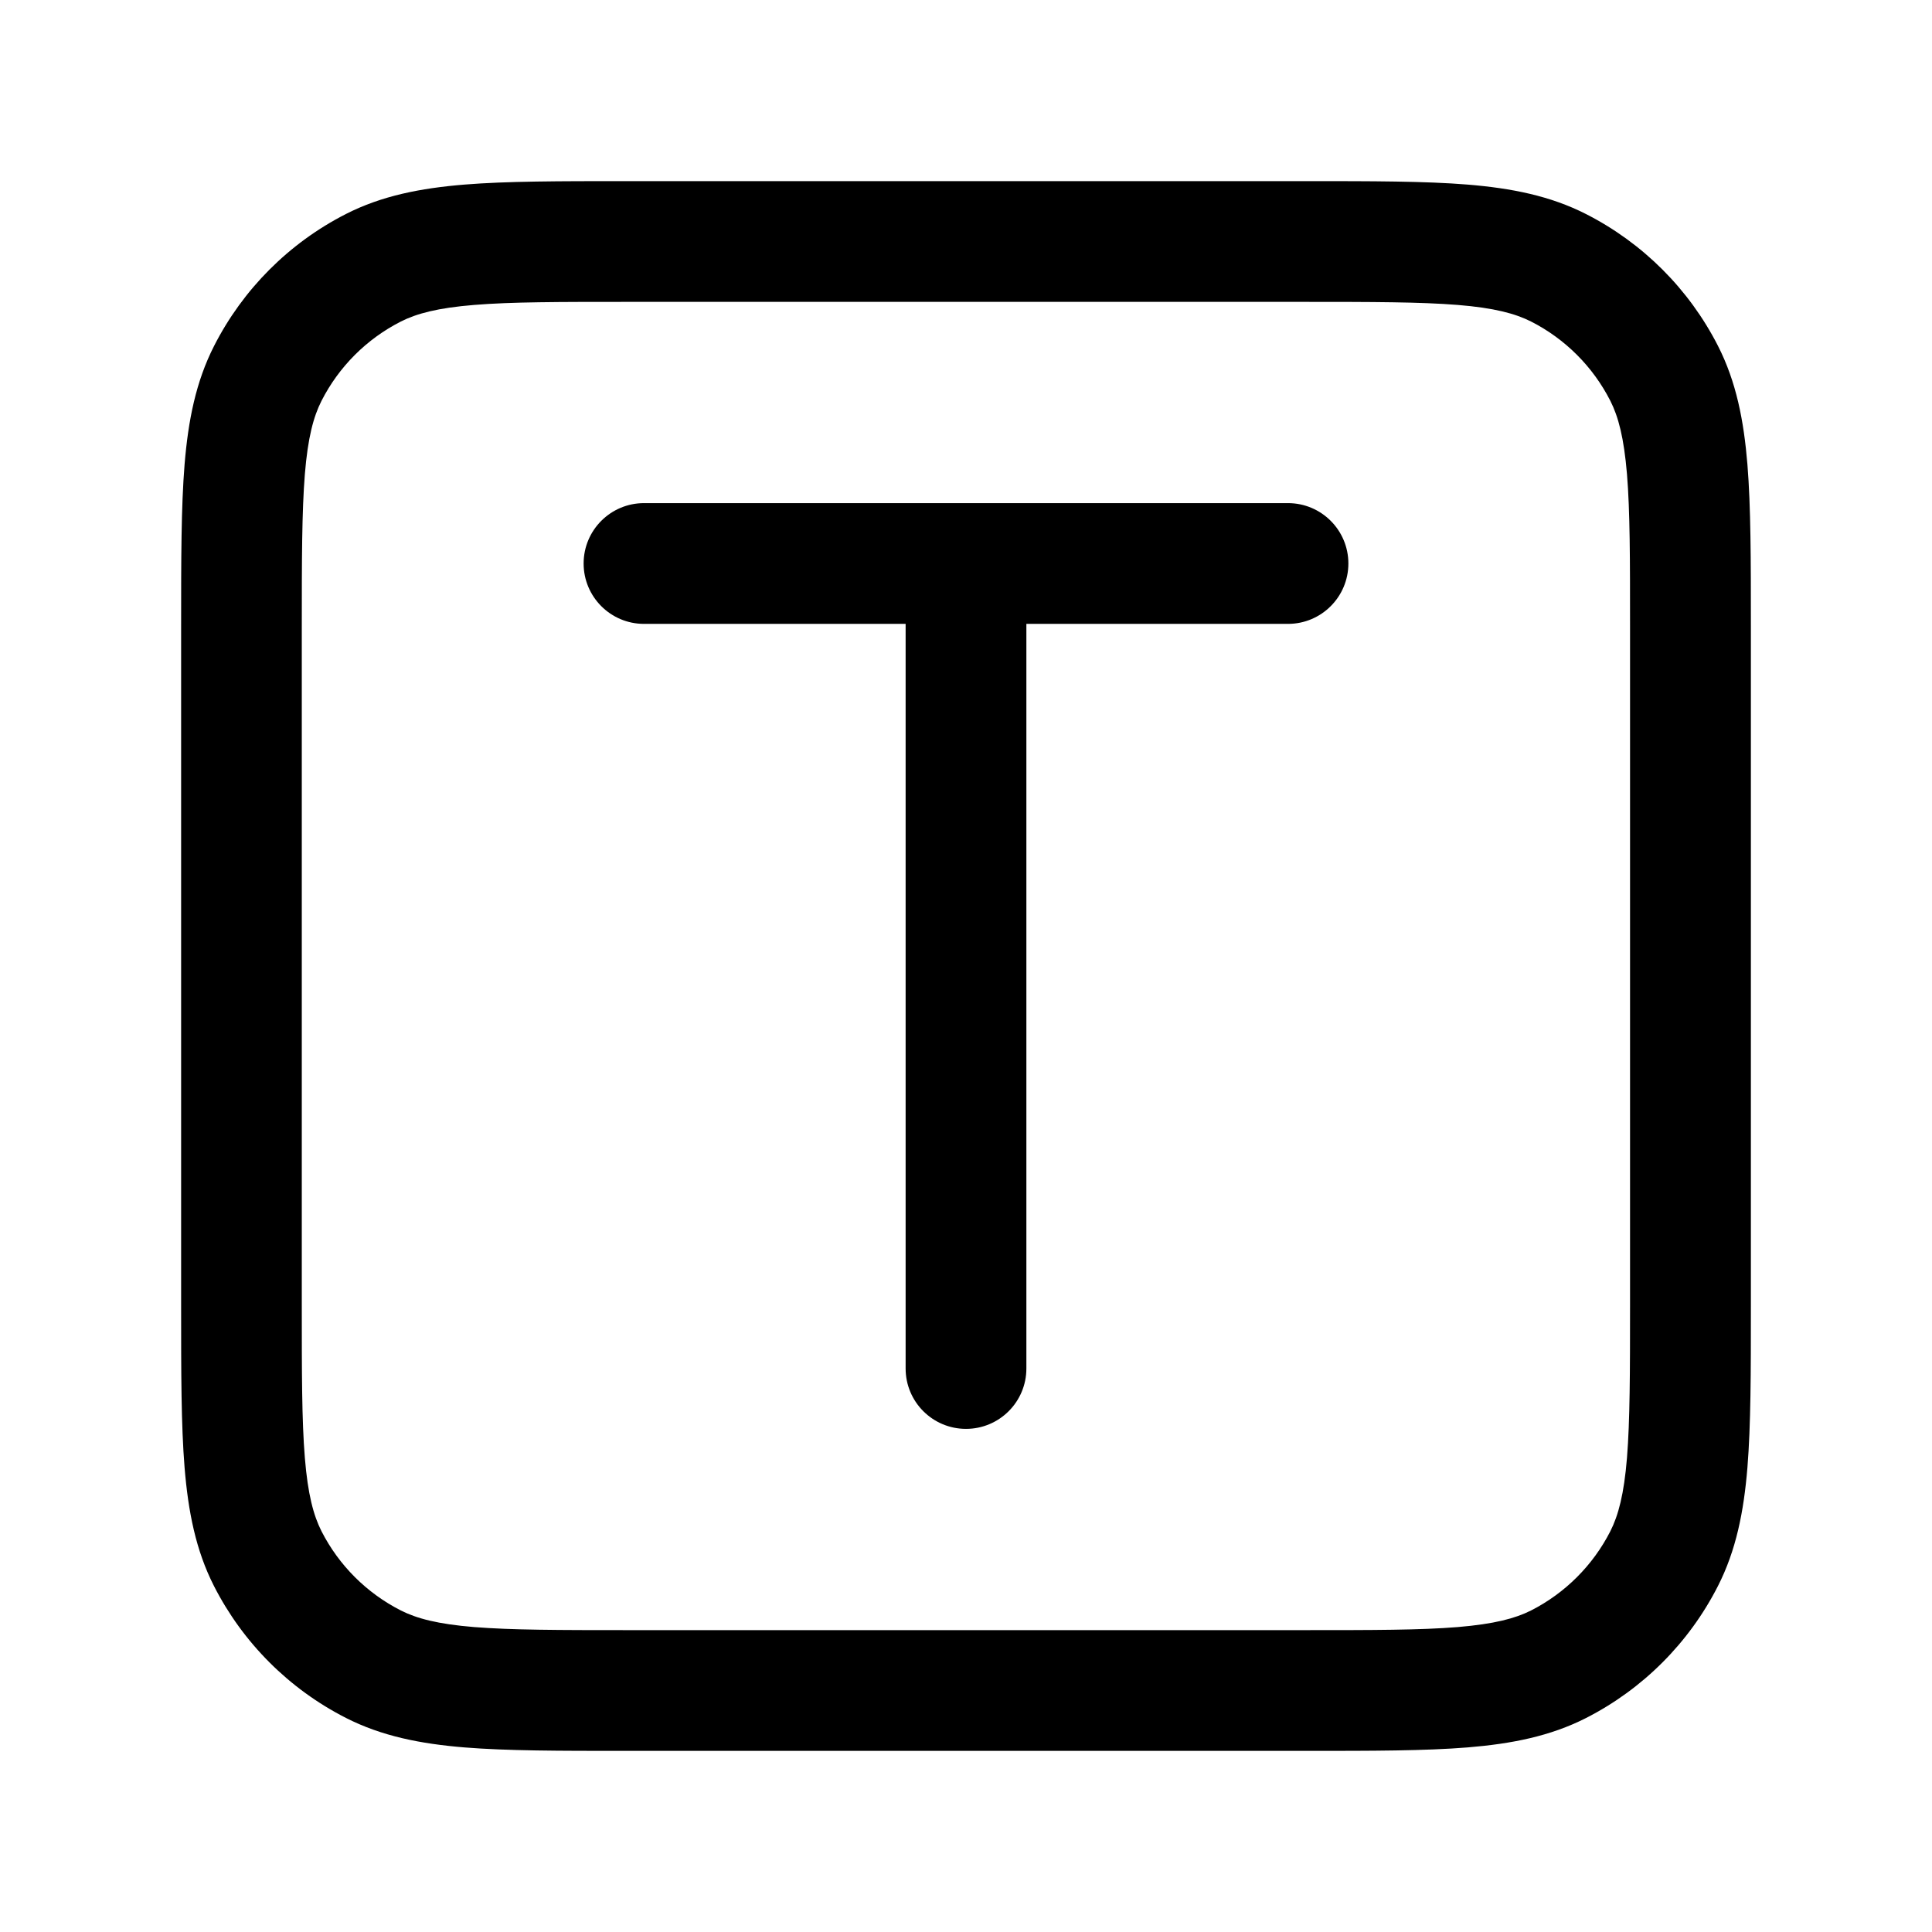
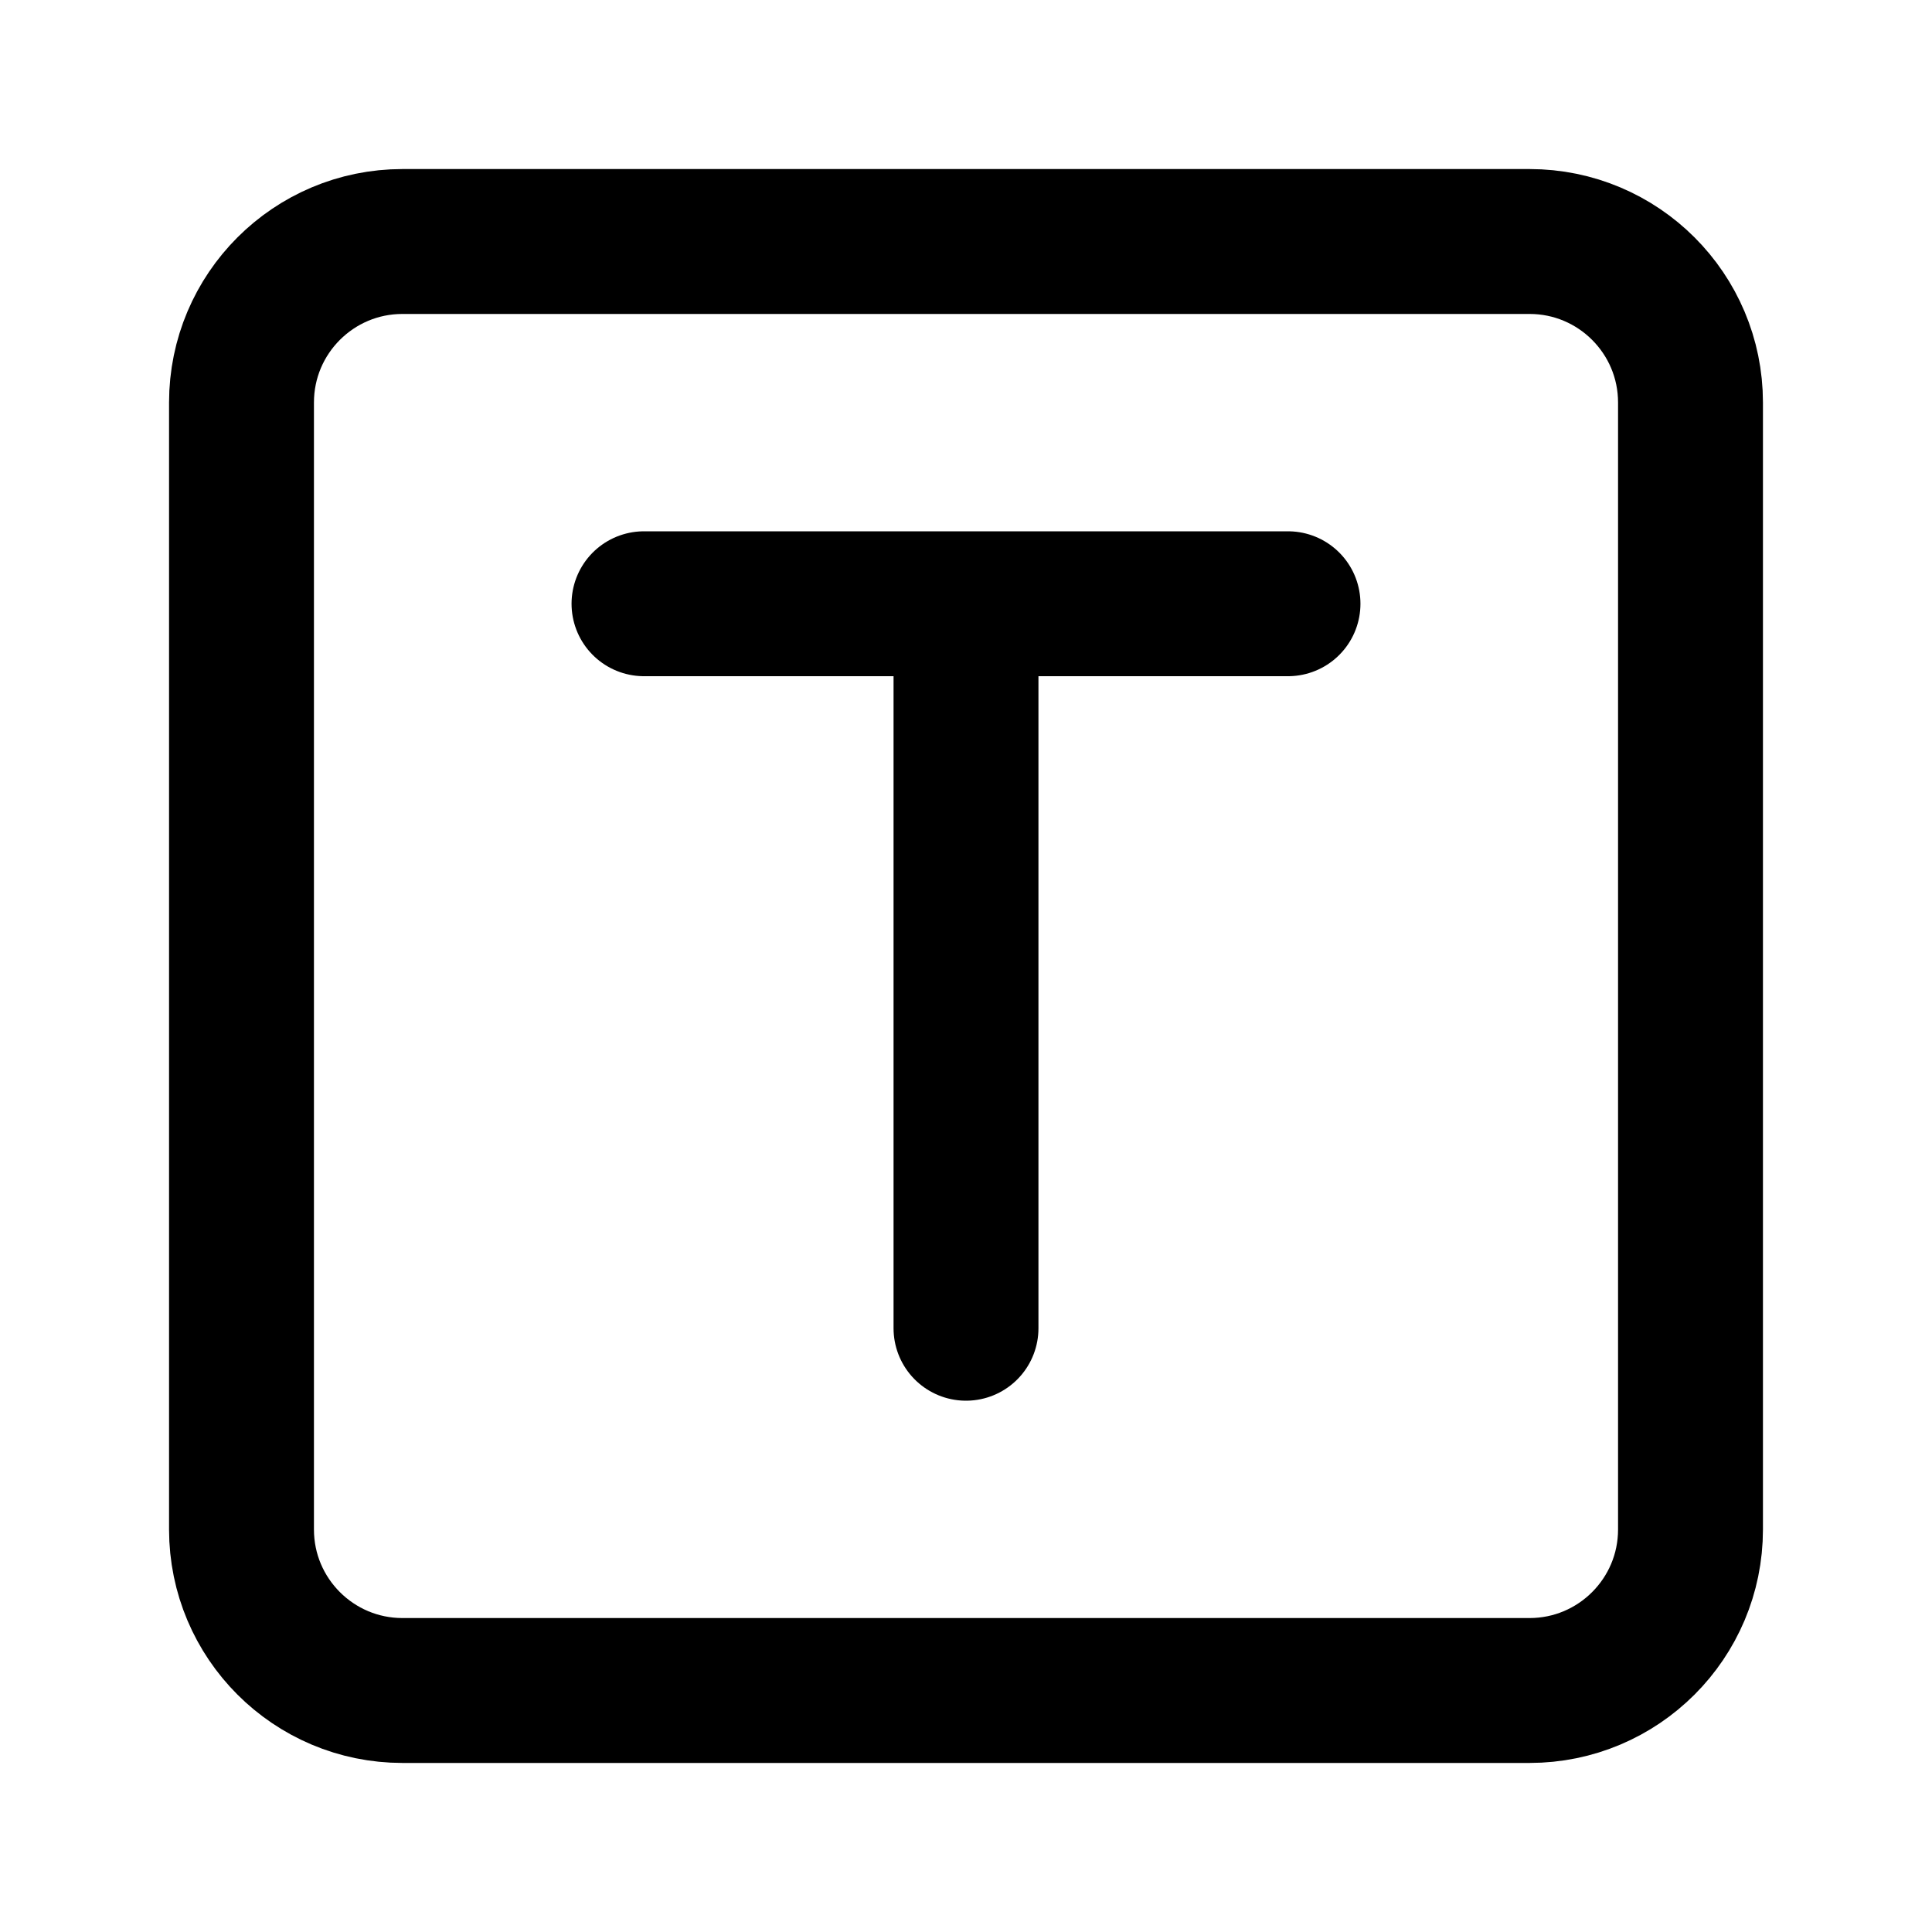
- <svg xmlns="http://www.w3.org/2000/svg" viewBox="0 0 24 24" fill="currentColor" data-slot="icon">
-   <path fill-rule="evenodd" d="M7.768 2.25h8.464c.813 0 1.469 0 2 .043.546.045 1.026.14 1.47.366a3.75 3.75 0 0 1 1.64 1.639c.226.444.32.924.365 1.47.043.531.043 1.187.043 2v8.464c0 .813 0 1.469-.043 2-.045.546-.14 1.026-.366 1.47a3.75 3.75 0 0 1-1.639 1.64c-.444.226-.924.32-1.47.365-.531.043-1.187.043-2 .043H7.768c-.813 0-1.469 0-2-.043-.546-.045-1.026-.14-1.47-.366a3.75 3.75 0 0 1-1.64-1.639c-.226-.444-.32-.924-.365-1.47-.043-.531-.043-1.187-.043-2V7.768c0-.813 0-1.469.043-2 .045-.546.14-1.026.366-1.47a3.75 3.75 0 0 1 1.639-1.64c.444-.226.924-.32 1.47-.365.531-.043 1.187-.043 2-.043ZM5.89 3.788c-.454.037-.715.107-.912.207a2.25 2.25 0 0 0-.984.984c-.1.197-.17.458-.207.912-.037.462-.038 1.057-.038 1.909v8.4c0 .852 0 1.447.038 1.91.037.453.107.714.207.912.216.423.56.767.984.983.197.1.458.17.912.207.462.037 1.057.038 1.909.038h8.4c.852 0 1.447 0 1.91-.038.453-.038.714-.107.912-.207.423-.216.767-.56.983-.983.1-.198.17-.459.207-.913.037-.462.038-1.057.038-1.909V7.8c0-.852 0-1.447-.038-1.91-.038-.453-.107-.714-.207-.911a2.25 2.25 0 0 0-.983-.984c-.198-.1-.459-.17-.913-.207-.462-.037-1.057-.038-1.909-.038H7.8c-.852 0-1.447 0-1.91.038ZM7.25 7A.75.75 0 0 1 8 6.25h8a.75.75 0 0 1 0 1.5h-3.25V17a.75.75 0 0 1-1.5 0V7.75H8A.75.75 0 0 1 7.25 7Z" clip-rule="evenodd" />
+ <svg xmlns="http://www.w3.org/2000/svg" viewBox="0 0 24 24" fill="none" data-slot="icon">
+   <path stroke="currentColor" stroke-linecap="round" stroke-linejoin="round" stroke-width="1.8" d="M16 7.5H8m4 9v-9M5 3h14a2 2 0 0 1 2 2v14a2 2 0 0 1-2 2H5a2 2 0 0 1-2-2V5a2 2 0 0 1 2-2Z" />
</svg>
